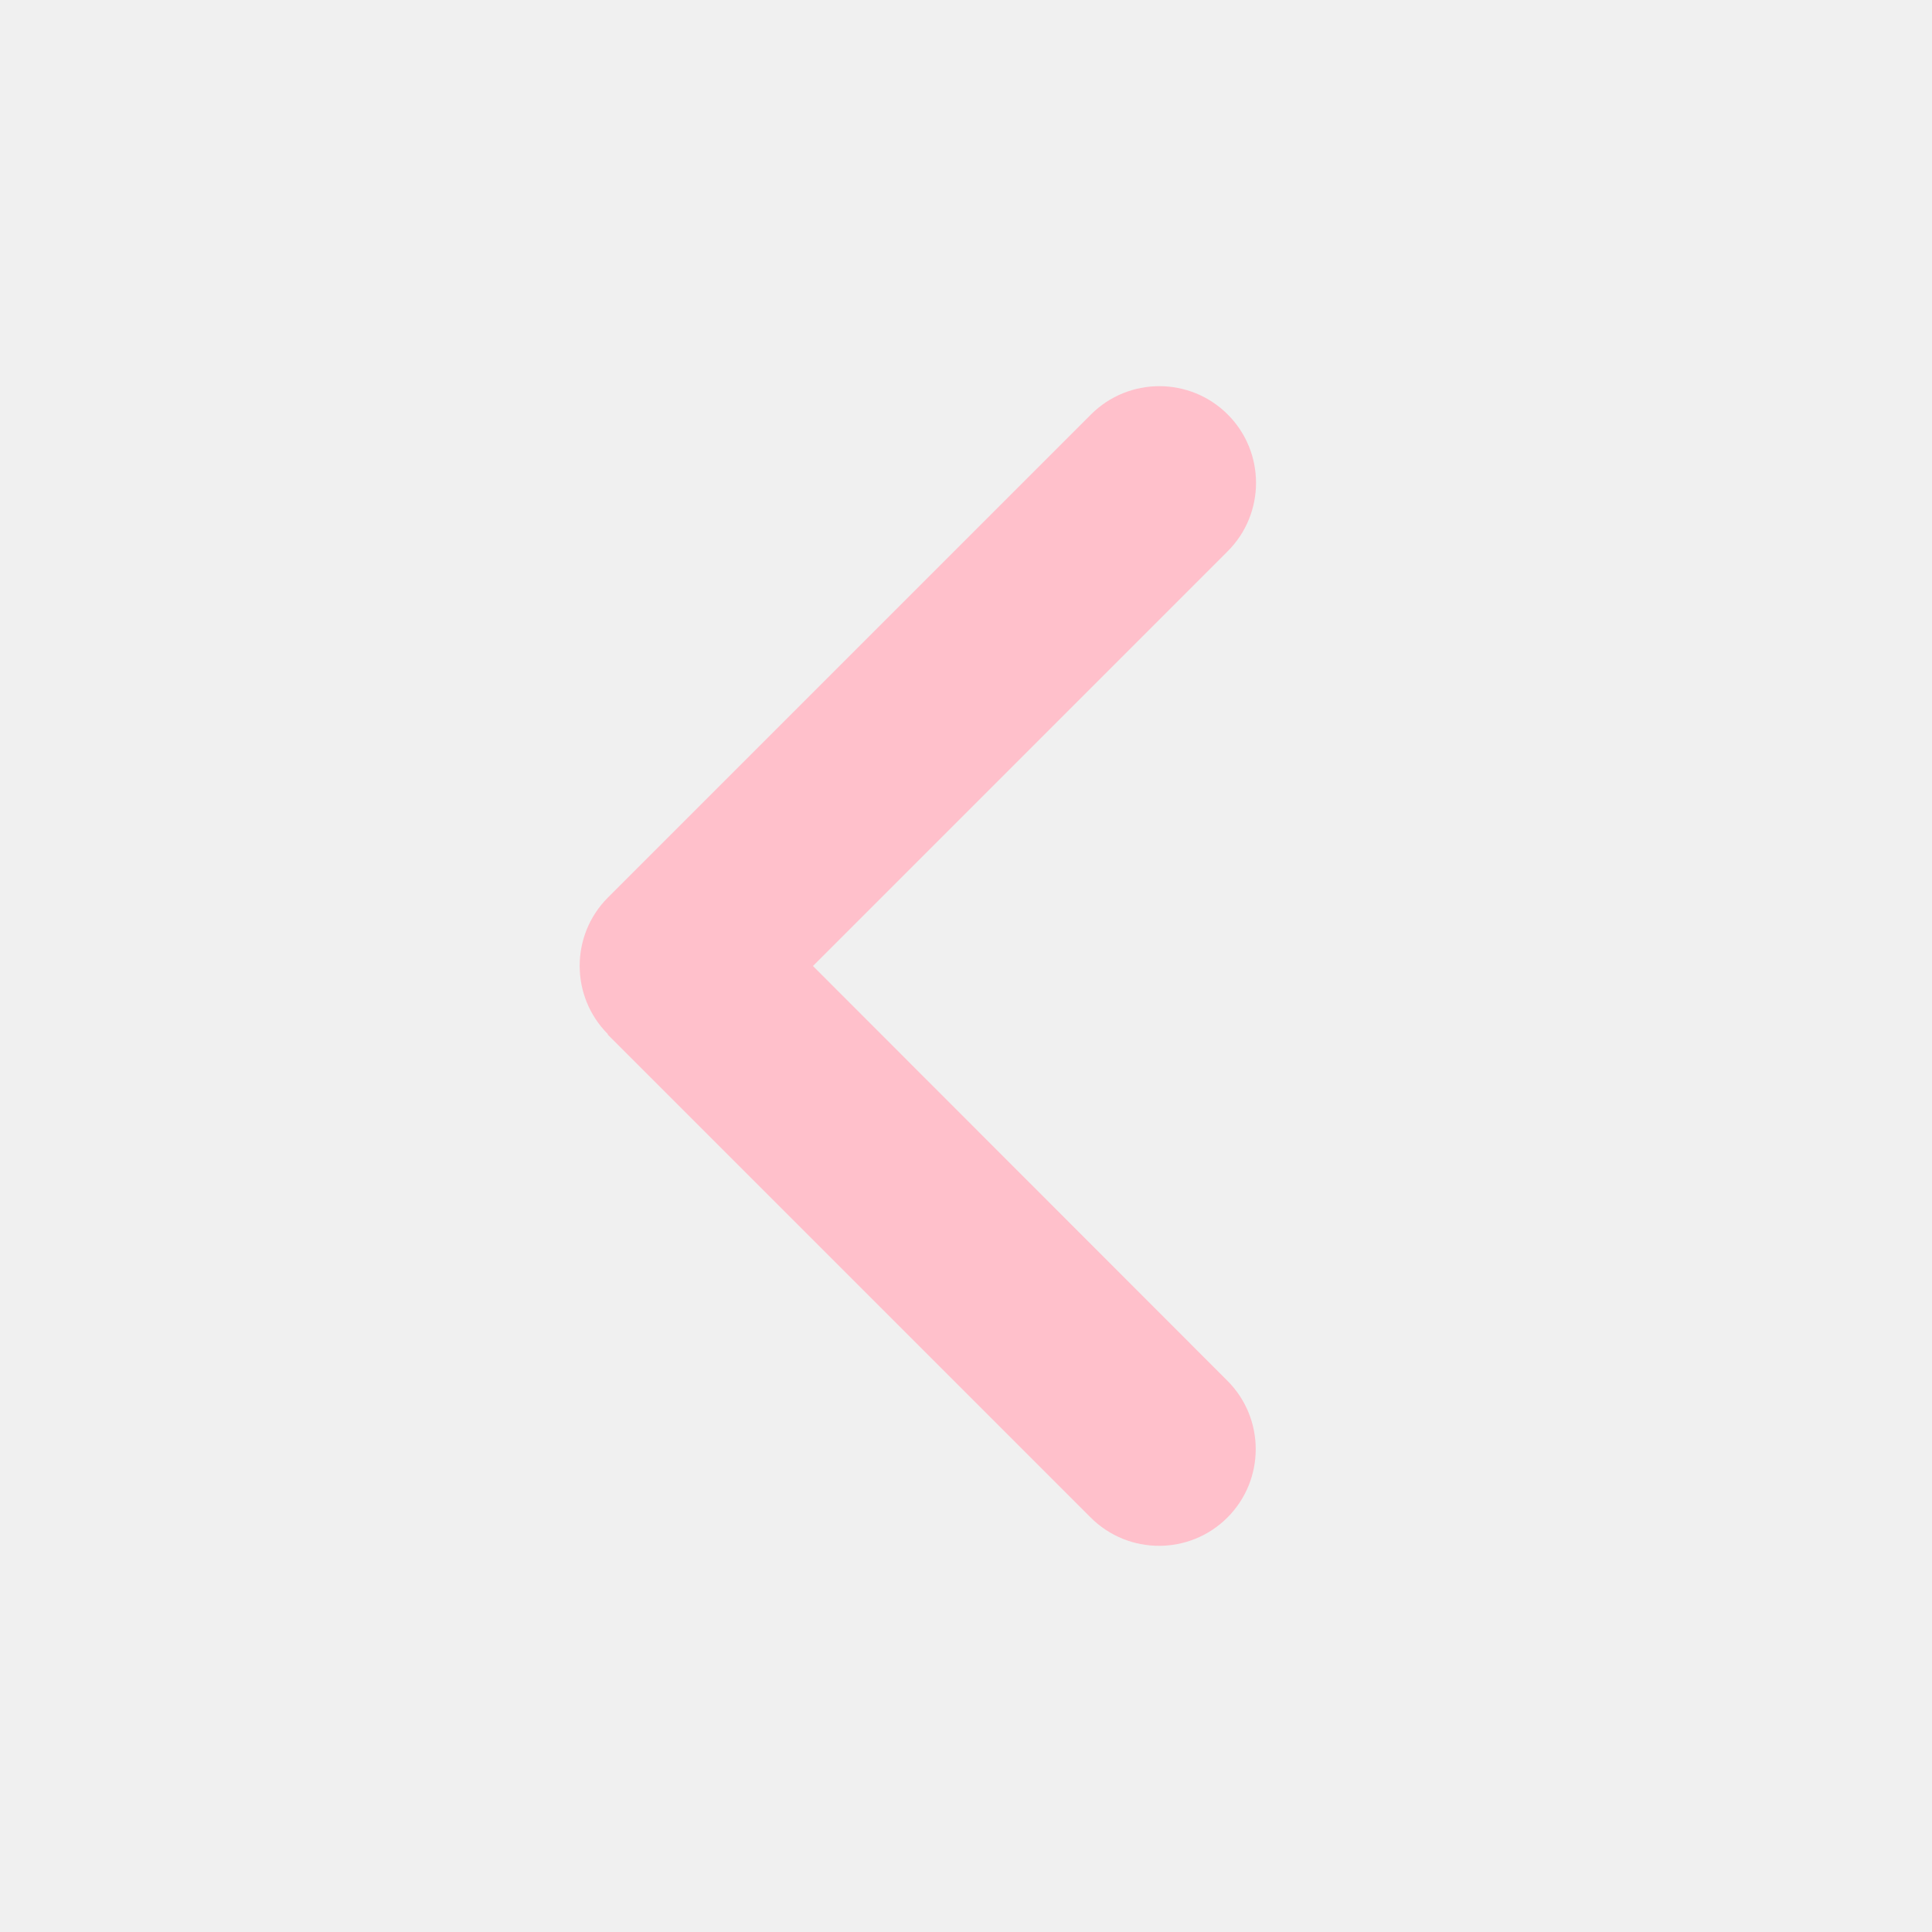
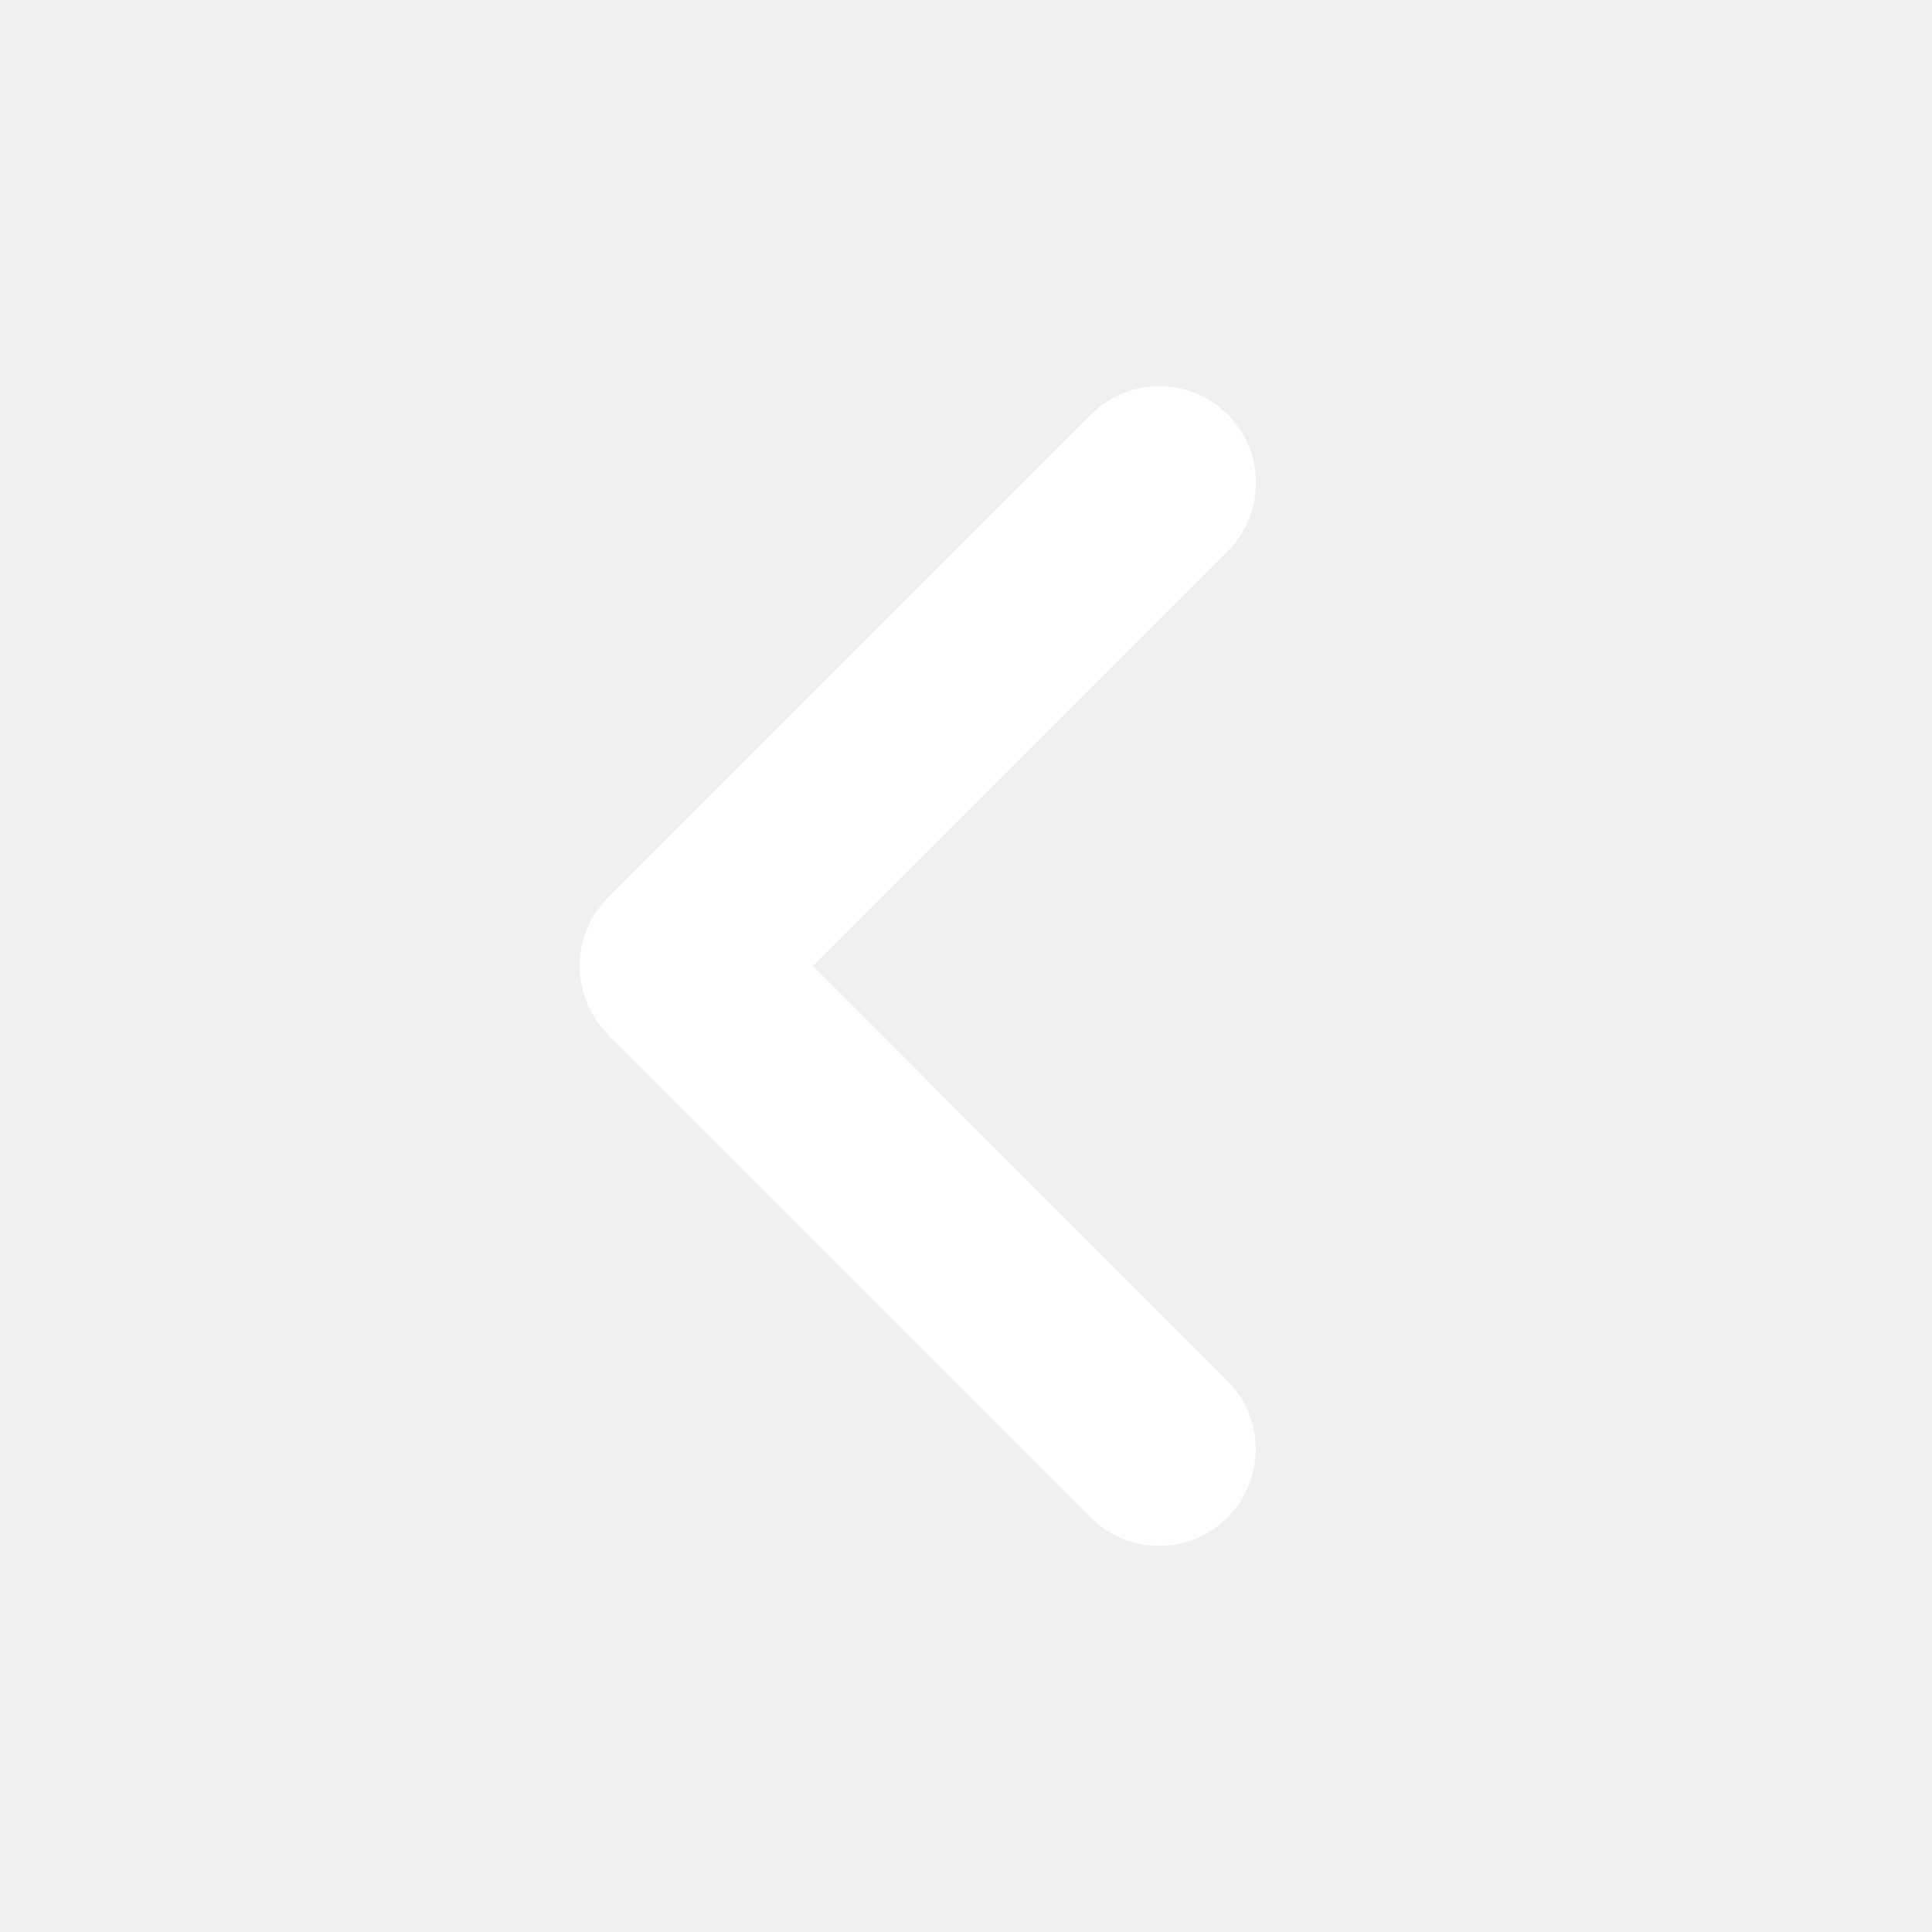
<svg xmlns="http://www.w3.org/2000/svg" viewBox="0 0 640 640">
-   <path transform="rotate(-90 320 320)" fill="#ffc0cbff" d="M297.4 201.4C309.9 188.9 330.2 188.9 342.7 201.4L502.7 361.4C515.2 373.9 515.2 394.2 502.7 406.7C490.2 419.2 469.9 419.2 457.4 406.7L320 269.3L182.6 406.6C170.1 419.1 149.8 419.1 137.3 406.6C124.8 394.1 124.8 373.8 137.3 361.3L297.3 201.3z" />
+   <path transform="rotate(-90 320 320)" fill="#ffffff" d="M297.4 201.4C309.9 188.9 330.2 188.9 342.7 201.4L502.7 361.4C515.2 373.9 515.2 394.2 502.7 406.7C490.2 419.2 469.9 419.2 457.4 406.7L320 269.3L182.6 406.6C170.1 419.1 149.8 419.1 137.3 406.6C124.8 394.1 124.8 373.8 137.3 361.3L297.3 201.3z" />
</svg>
